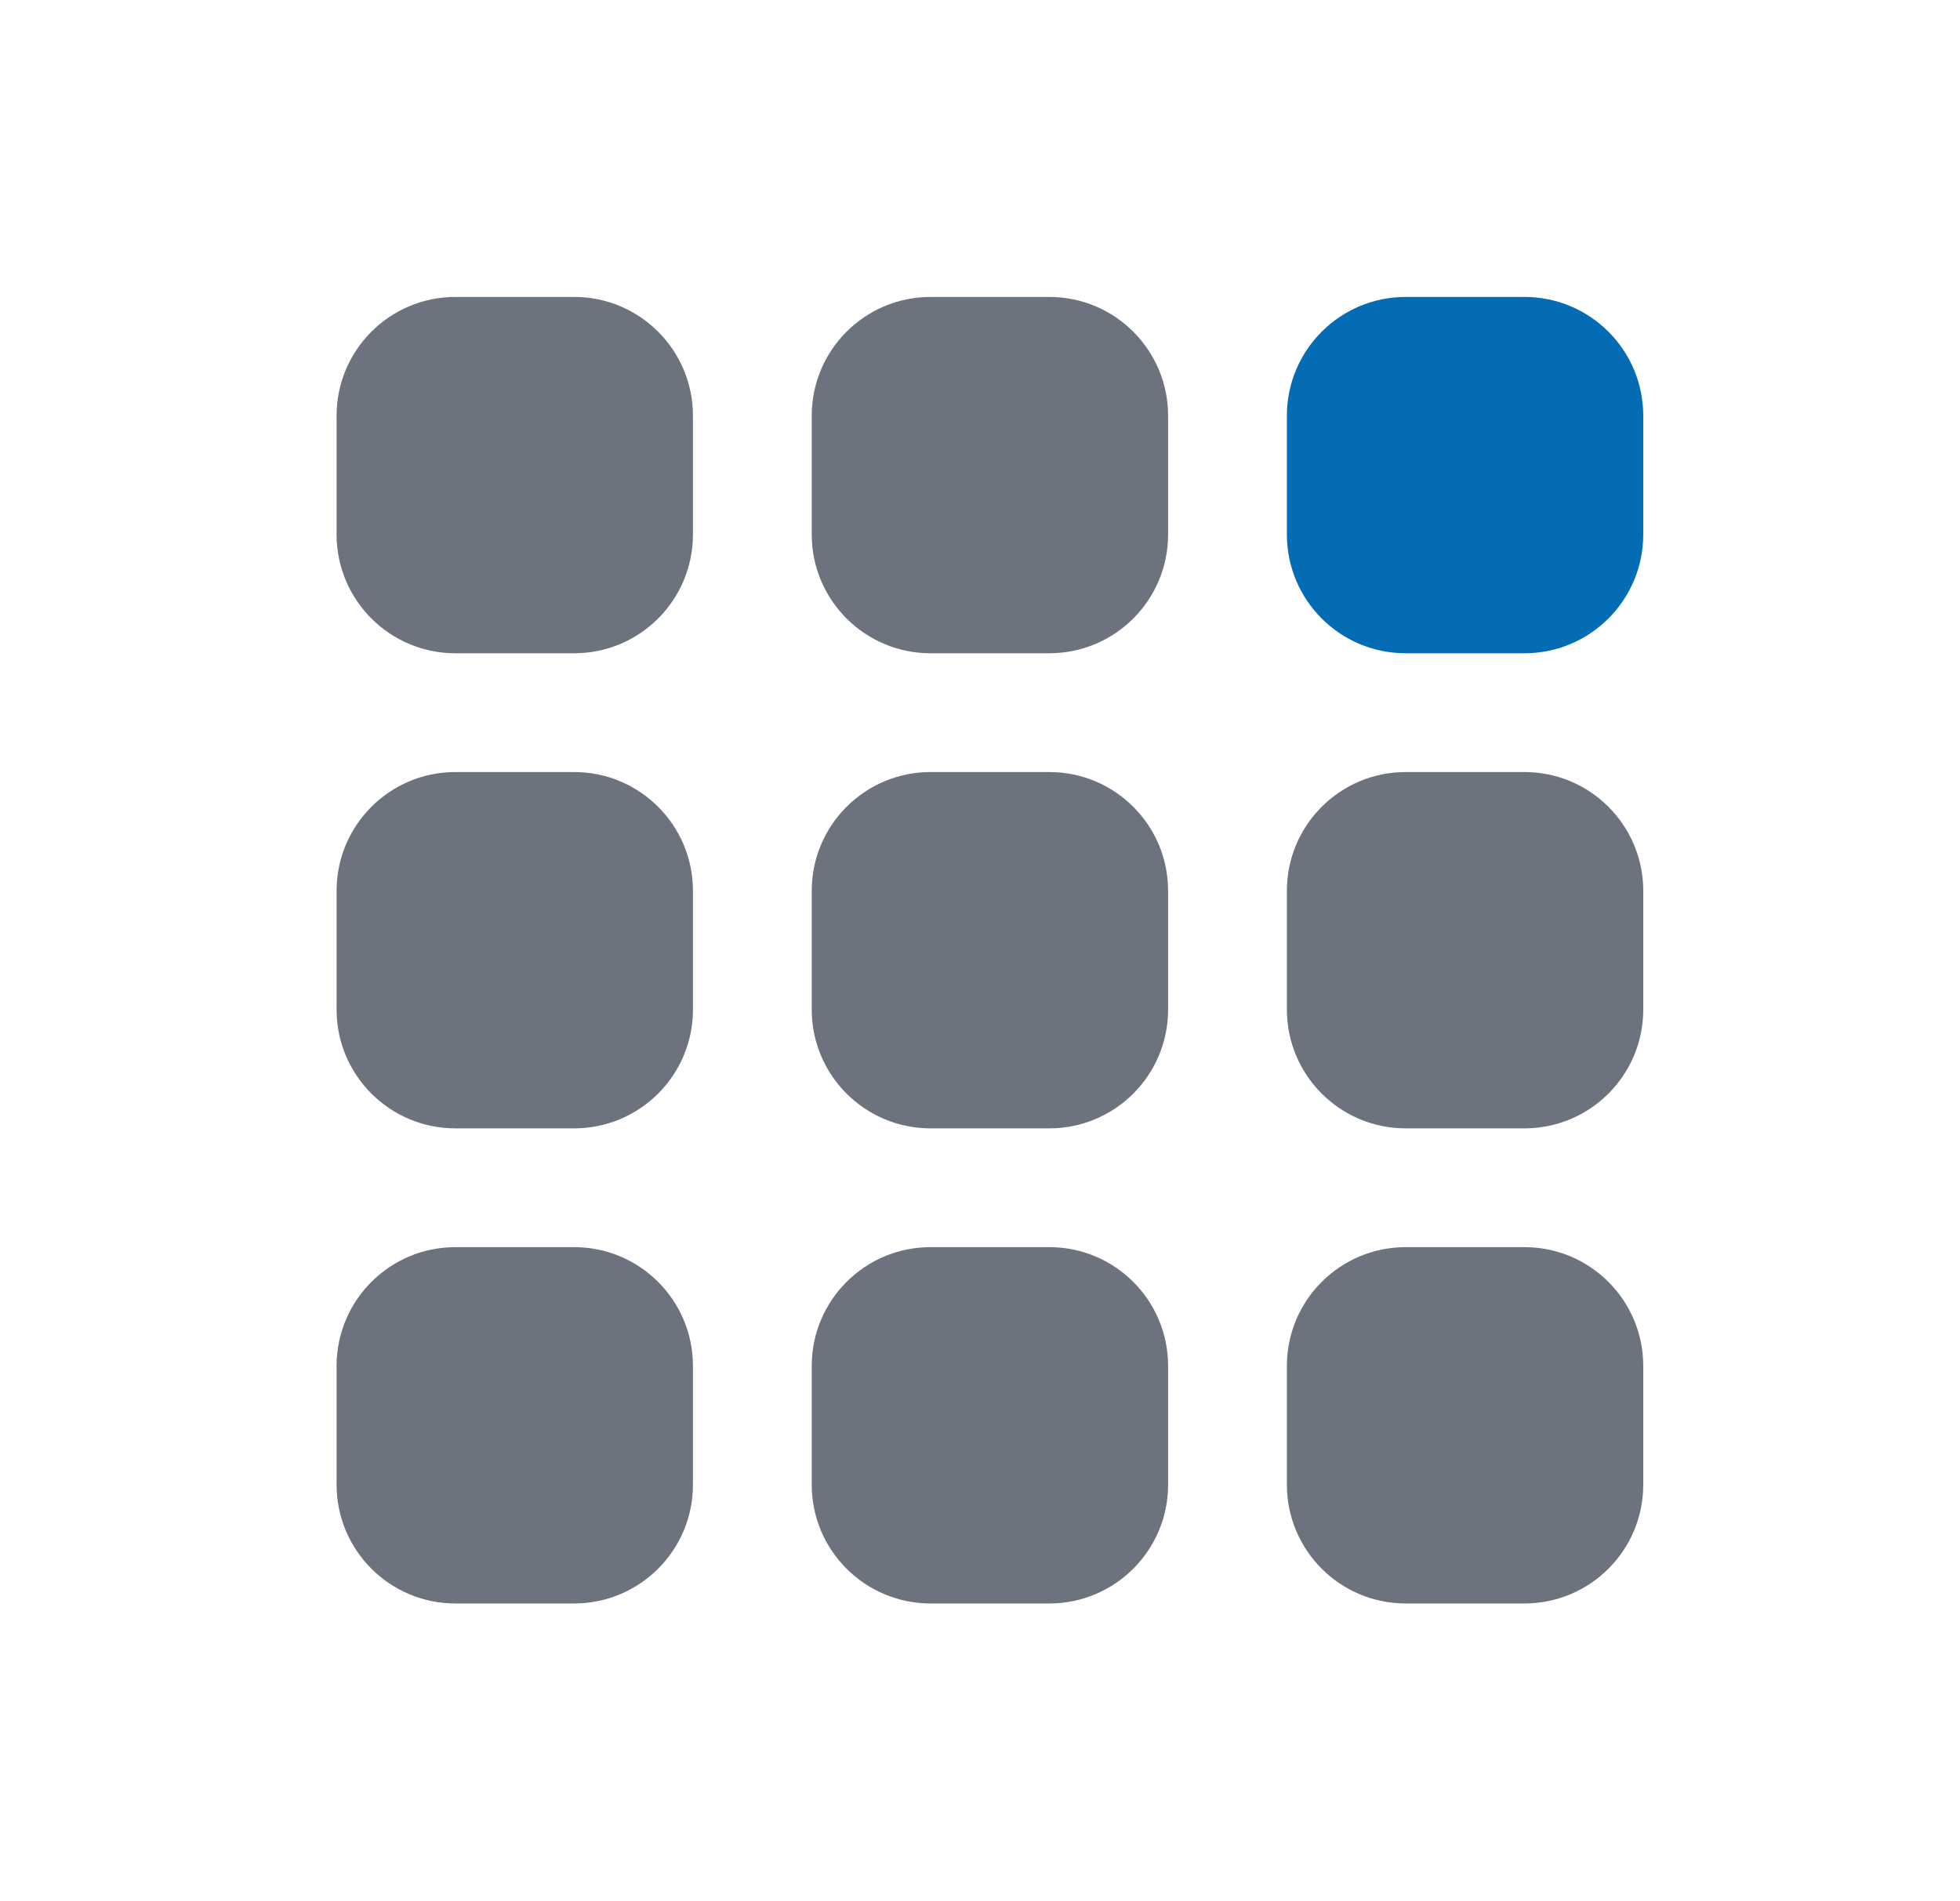
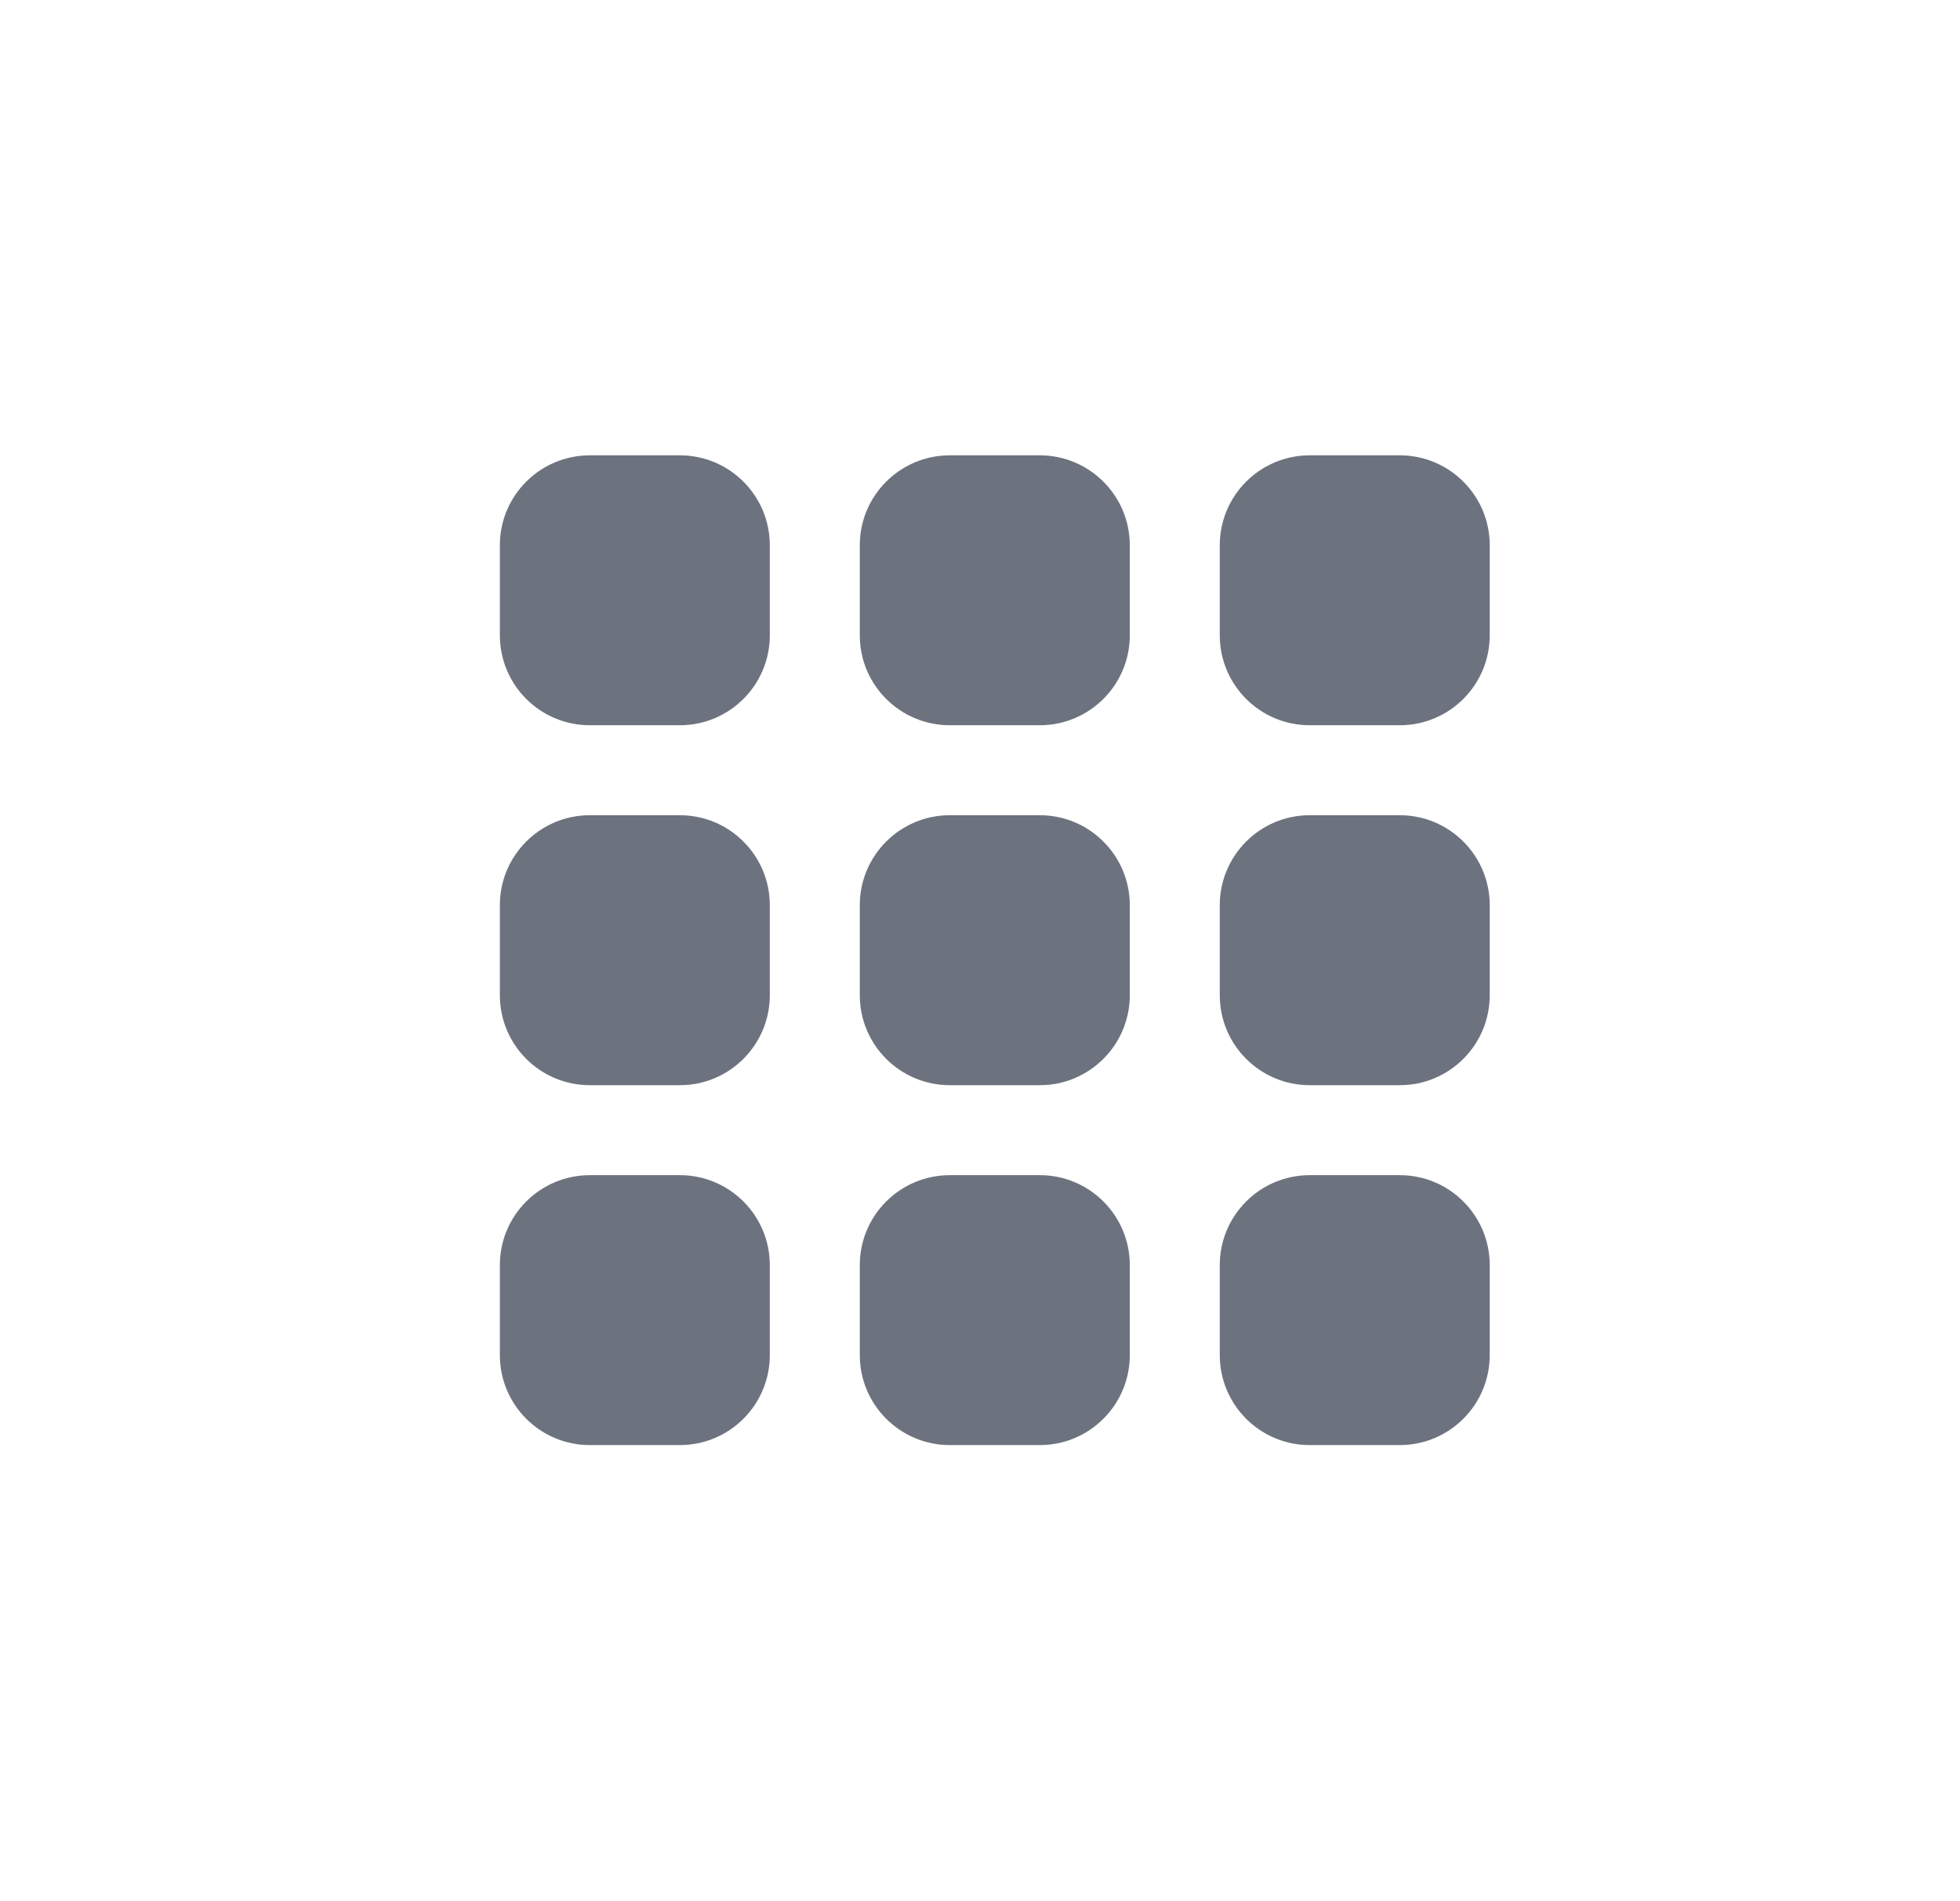
<svg xmlns="http://www.w3.org/2000/svg" width="33" height="32" viewBox="0 0 33 32" fill="none">
-   <rect x="5.667" y="5" width="6" height="6" rx="2" fill="#6C737F" />
-   <rect x="5.667" y="13" width="6" height="6" rx="2" fill="#6C737F" />
-   <rect x="5.667" y="21" width="6" height="6" rx="2" fill="#6C737F" />
-   <rect x="13.667" y="5" width="6" height="6" rx="2" fill="#6C737F" />
-   <rect x="13.667" y="13" width="6" height="6" rx="2" fill="#6C737F" />
-   <rect x="13.667" y="21" width="6" height="6" rx="2" fill="#6C737F" />
-   <rect x="21.667" y="5" width="6" height="6" rx="2" fill="#036CB5" />
-   <rect x="21.667" y="13" width="6" height="6" rx="2" fill="#6C737F" />
-   <rect x="21.667" y="21" width="6" height="6" rx="2" fill="#6C737F" />
+   <path fill-rule="evenodd" clip-rule="evenodd" d="M8.416 9.182C8.416 8.345 9.094 7.667 9.931 7.667H11.446C12.283 7.667 12.961 8.345 12.961 9.182V10.697C12.961 11.534 12.283 12.212 11.446 12.212H9.931C9.094 12.212 8.416 11.534 8.416 10.697V9.182ZM8.416 15.242C8.416 14.406 9.094 13.727 9.931 13.727H11.446C12.283 13.727 12.961 14.406 12.961 15.242V16.758C12.961 17.594 12.283 18.273 11.446 18.273H9.931C9.094 18.273 8.416 17.594 8.416 16.758V15.242ZM9.931 19.788C9.094 19.788 8.416 20.466 8.416 21.303V22.818C8.416 23.655 9.094 24.333 9.931 24.333H11.446C12.283 24.333 12.961 23.655 12.961 22.818V21.303C12.961 20.466 12.283 19.788 11.446 19.788H9.931ZM14.476 9.182C14.476 8.345 15.155 7.667 15.991 7.667H17.506C18.343 7.667 19.022 8.345 19.022 9.182V10.697C19.022 11.534 18.343 12.212 17.506 12.212H15.991C15.155 12.212 14.476 11.534 14.476 10.697V9.182ZM15.992 13.727C15.155 13.727 14.476 14.406 14.476 15.242V16.758C14.476 17.594 15.155 18.273 15.992 18.273H17.507C18.343 18.273 19.022 17.594 19.022 16.758V15.242C19.022 14.406 18.343 13.727 17.507 13.727H15.992ZM14.476 21.303C14.476 20.466 15.155 19.788 15.992 19.788H17.507C18.343 19.788 19.022 20.466 19.022 21.303V22.818C19.022 23.655 18.343 24.333 17.507 24.333H15.992C15.155 24.333 14.476 23.655 14.476 22.818V21.303ZM22.052 7.667C21.215 7.667 20.537 8.345 20.537 9.182V10.697C20.537 11.534 21.215 12.212 22.052 12.212H23.567C24.404 12.212 25.082 11.534 25.082 10.697V9.182C25.082 8.345 24.404 7.667 23.567 7.667H22.052ZM20.537 15.242C20.537 14.406 21.215 13.727 22.052 13.727H23.567C24.404 13.727 25.082 14.406 25.082 15.242V16.758C25.082 17.594 24.404 18.273 23.567 18.273H22.052C21.215 18.273 20.537 17.594 20.537 16.758V15.242ZM22.052 19.788C21.215 19.788 20.537 20.466 20.537 21.303V22.818C20.537 23.655 21.215 24.333 22.052 24.333H23.567C24.404 24.333 25.082 23.655 25.082 22.818V21.303C25.082 20.466 24.404 19.788 23.567 19.788H22.052Z" fill="#6C737F" />
</svg>
